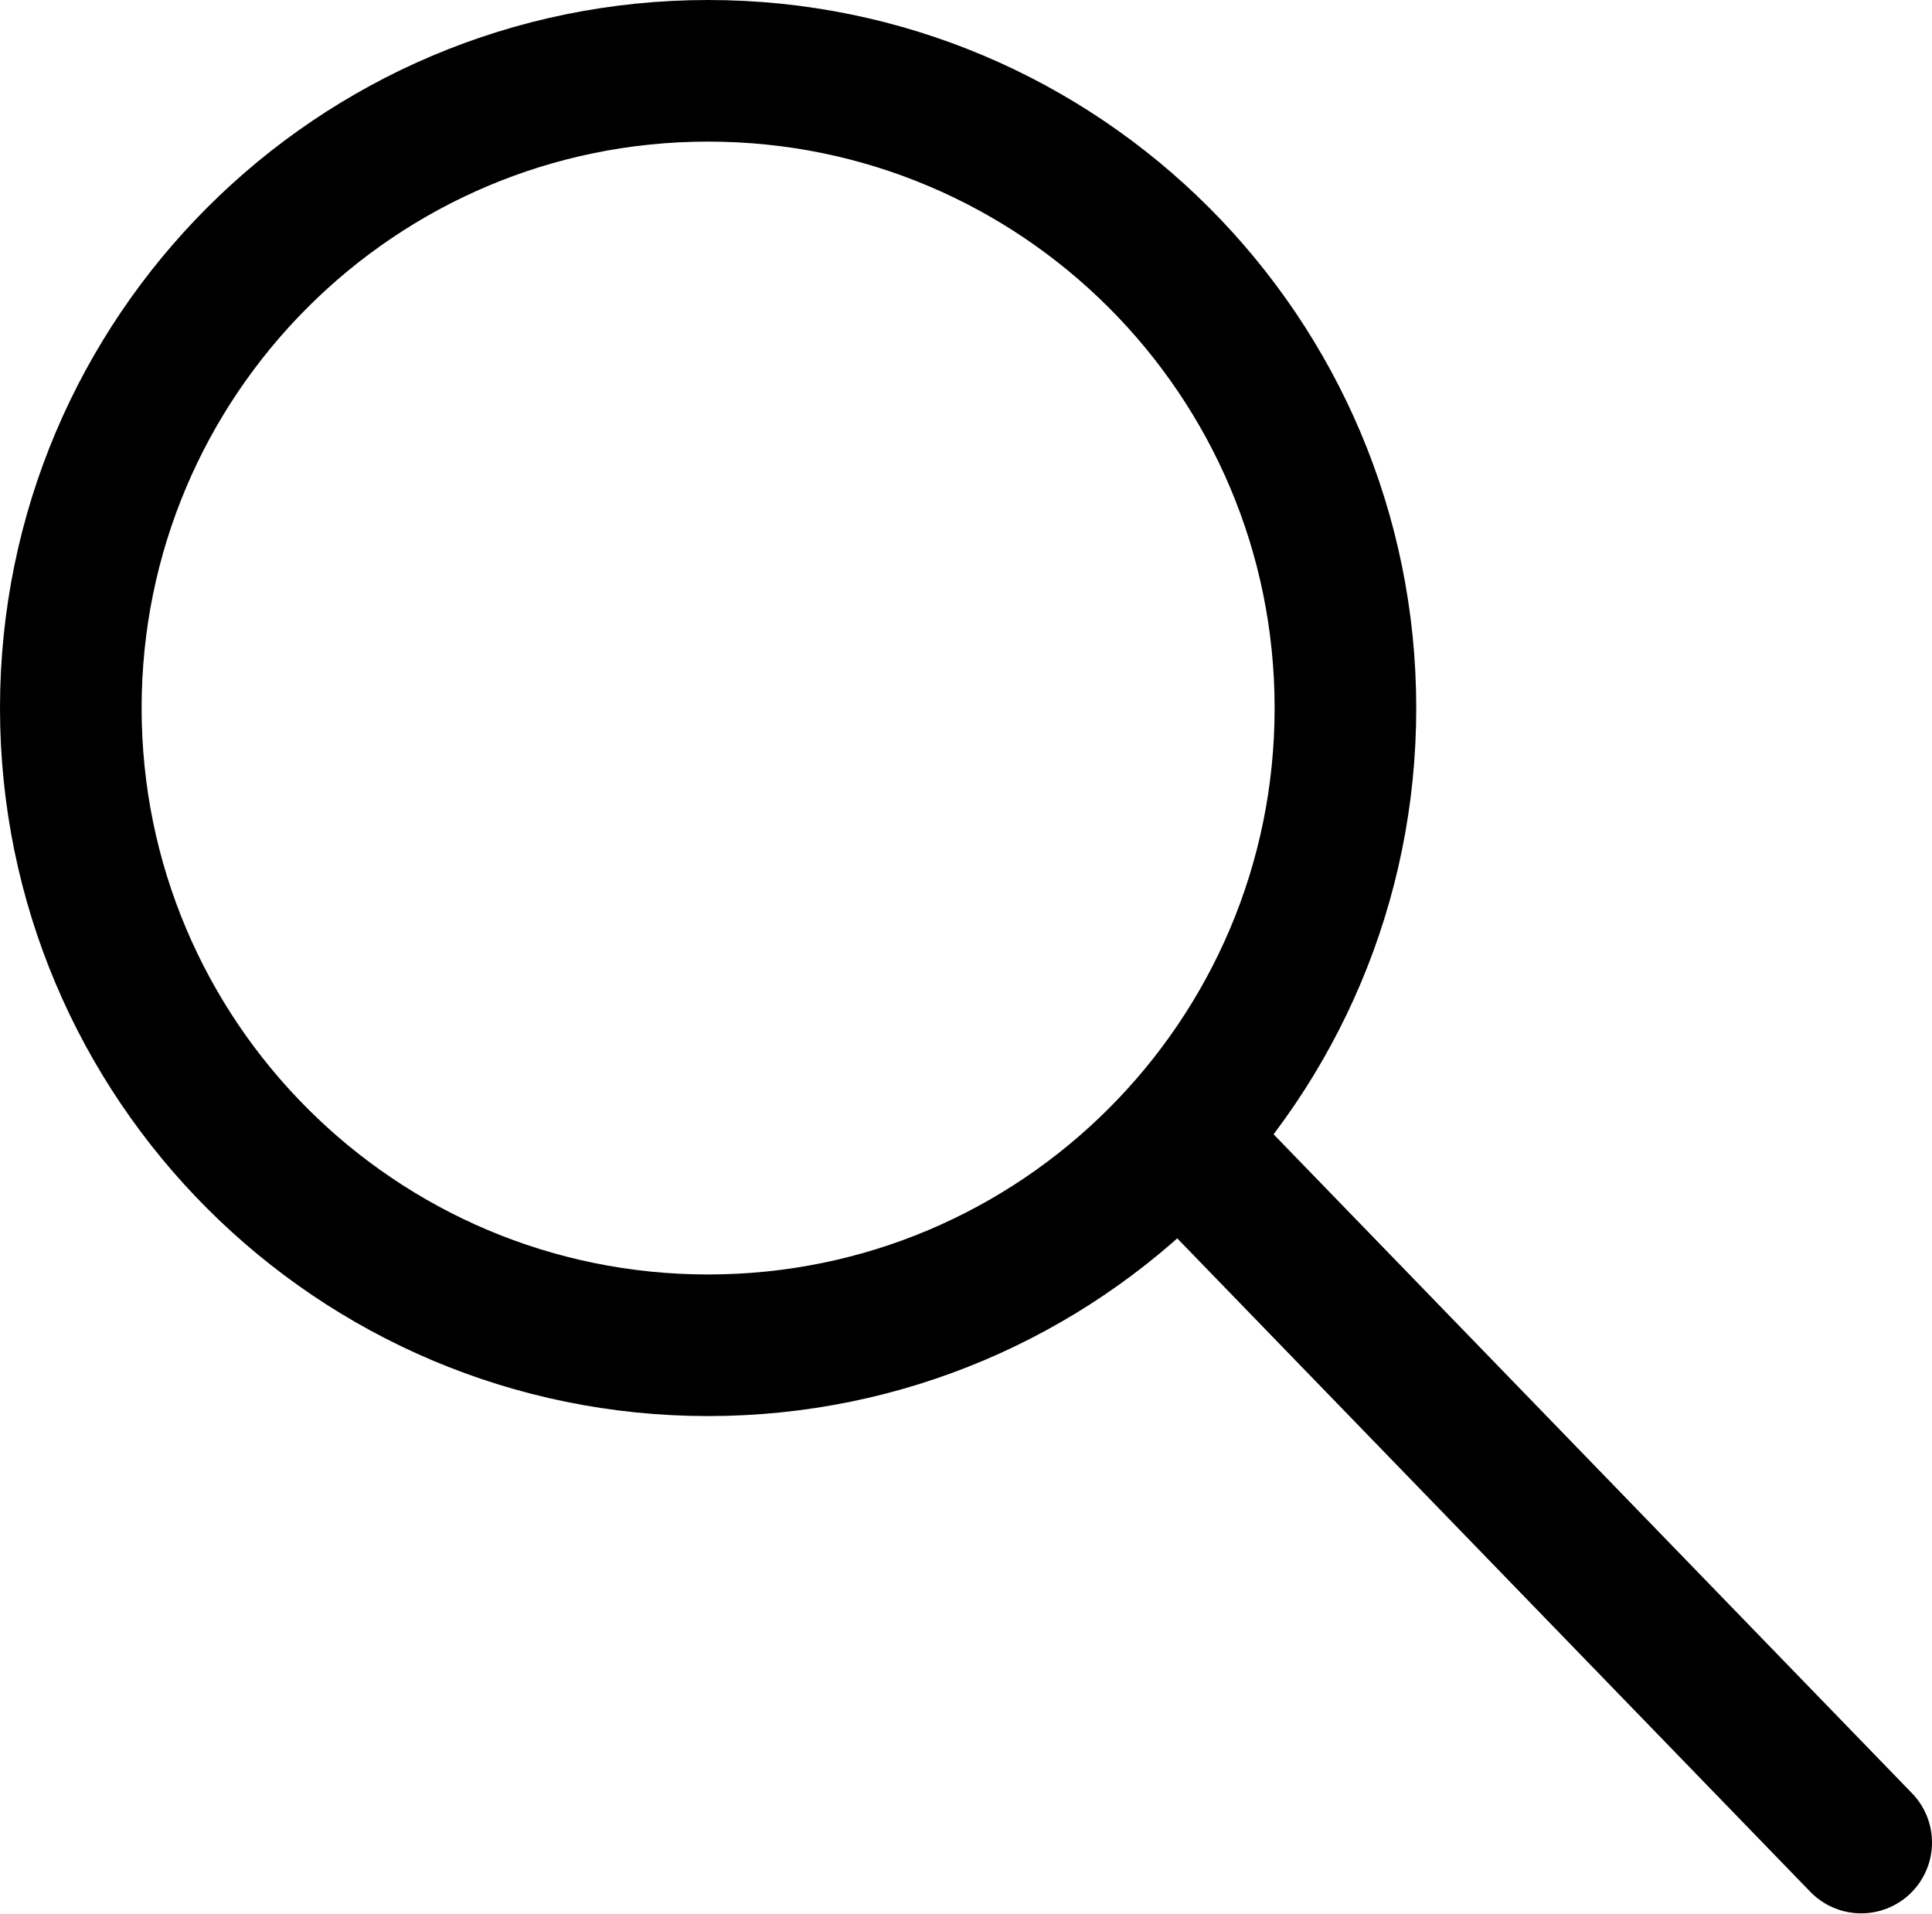
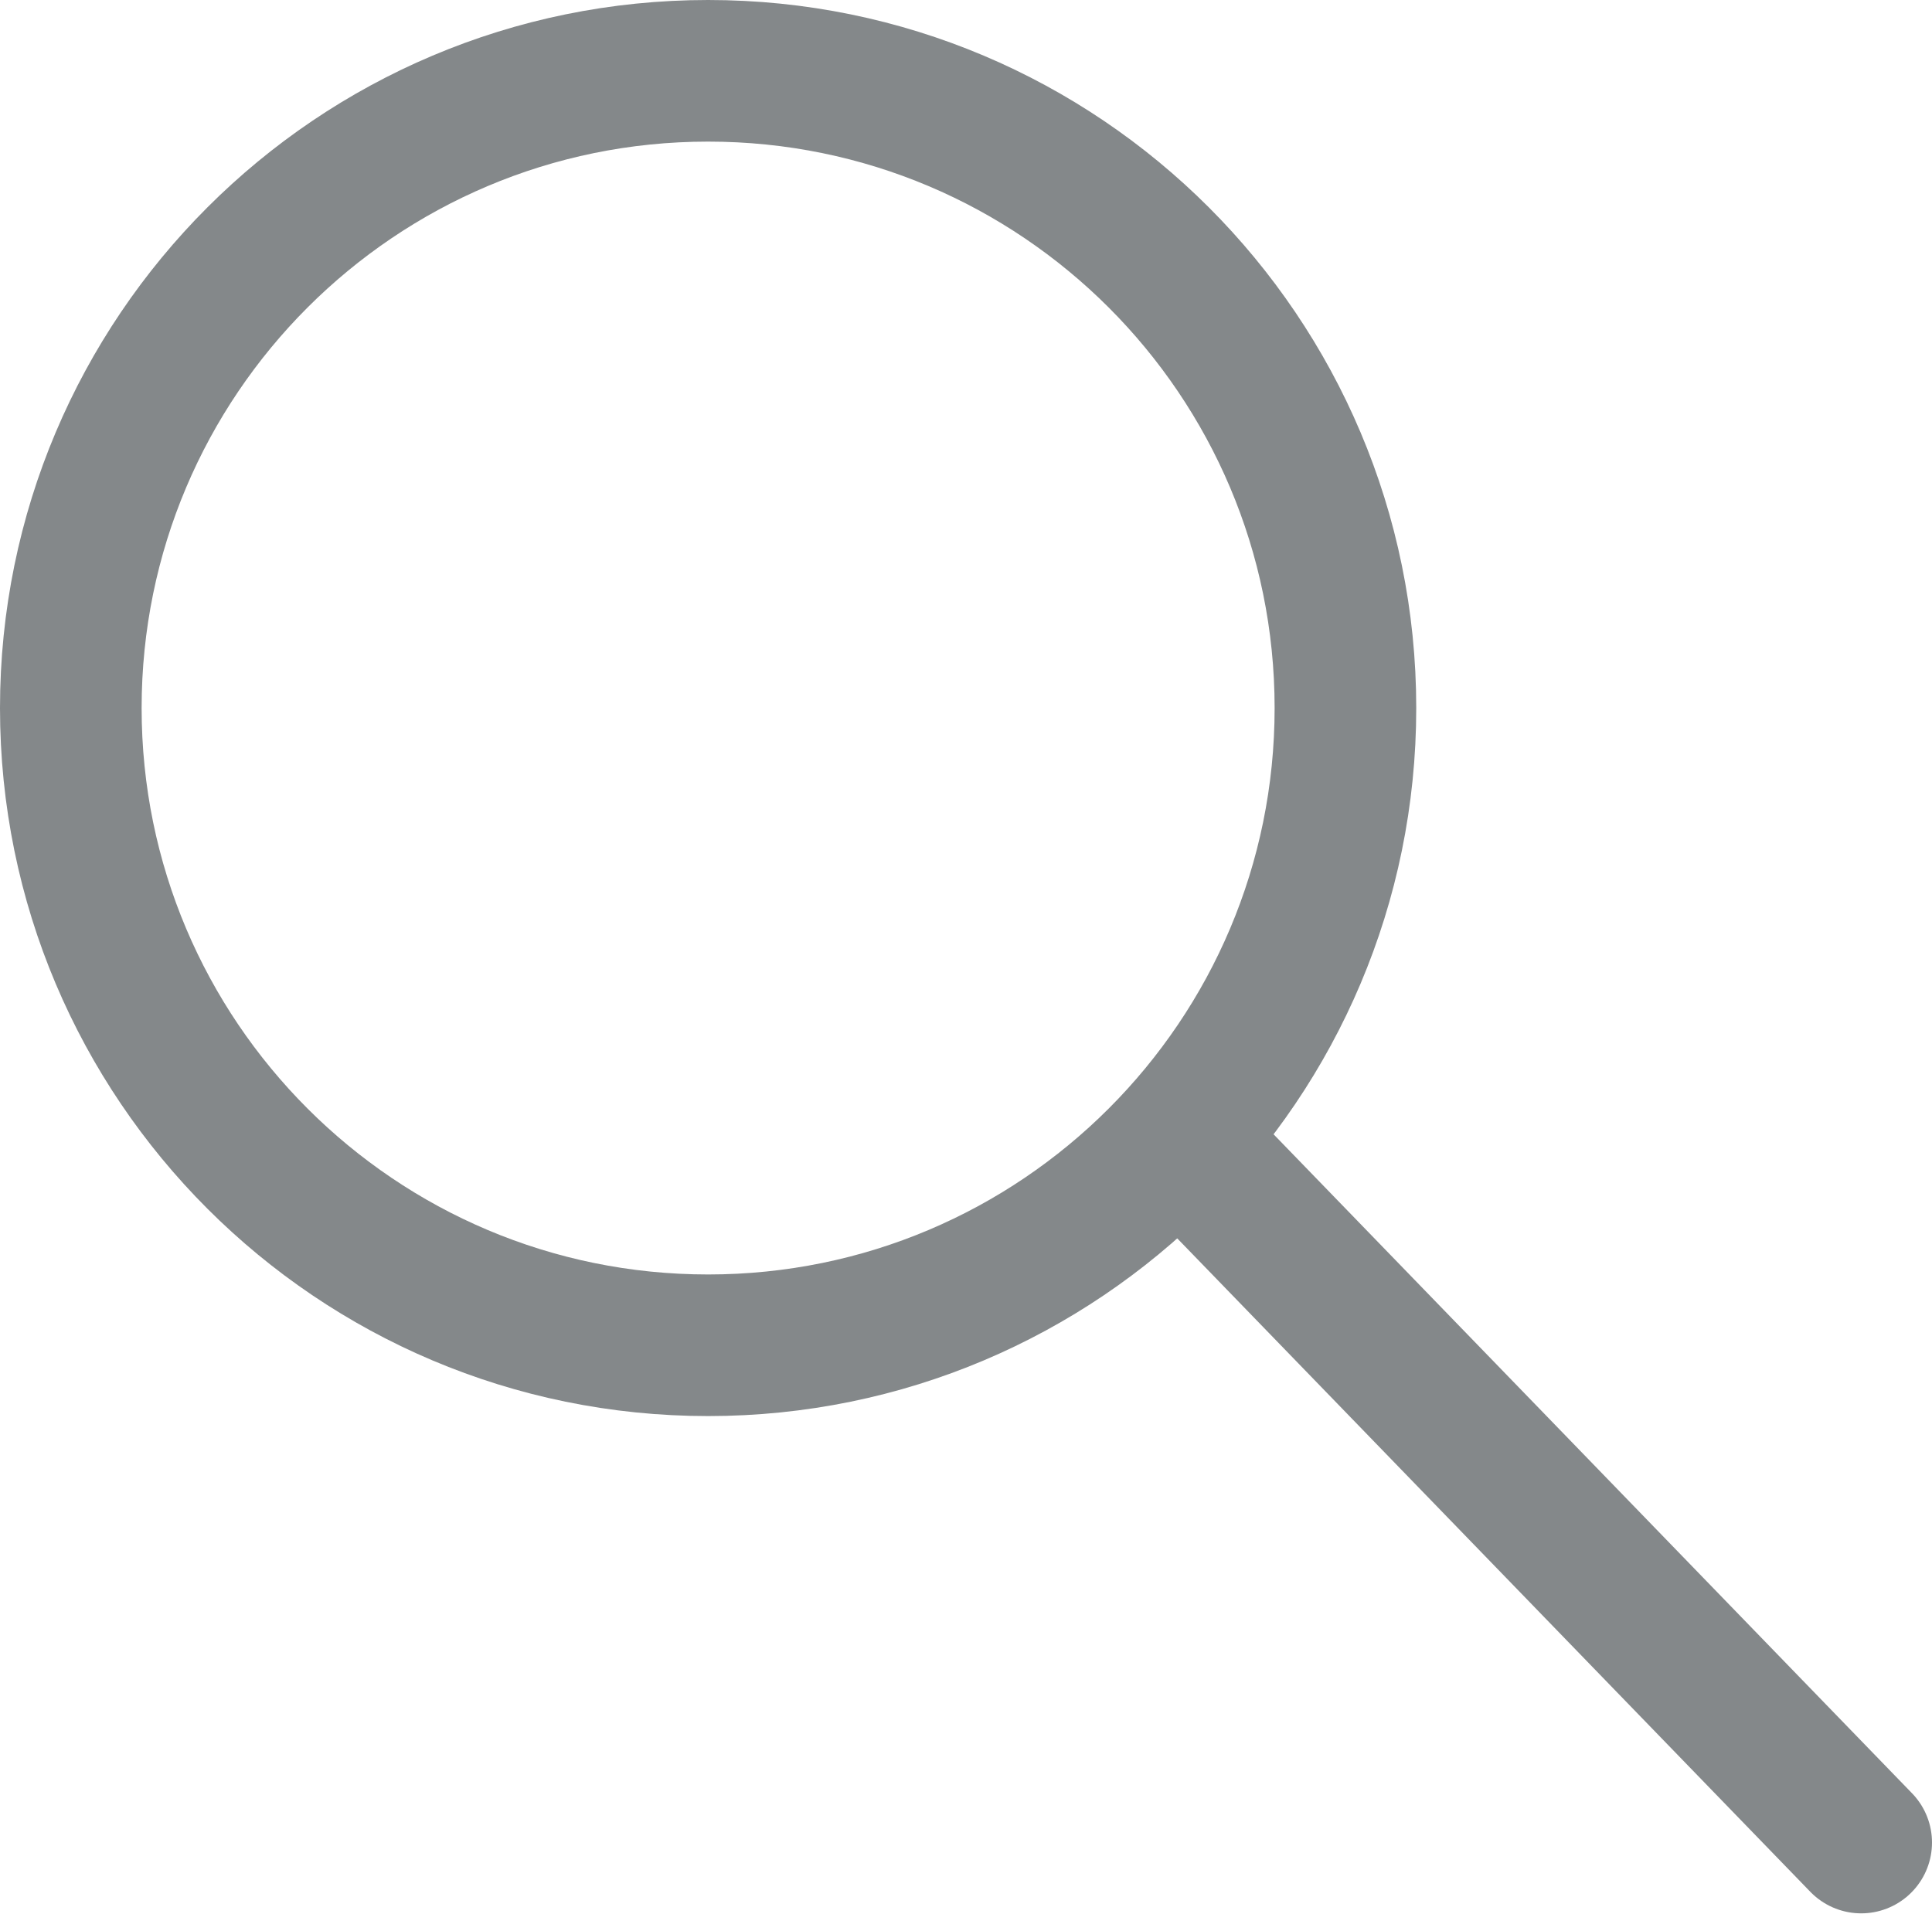
<svg xmlns="http://www.w3.org/2000/svg" id="Layer_1" data-name="Layer 1" viewBox="0 0 468.73 464.26">
  <defs>
-     <style>.cls-1,.cls-2{fill:none;}.cls-2{stroke:#000000;stroke-linecap:round;stroke-width:34.36px;}</style>
+     <style>.cls-1,.cls-2{fill:none;}.cls-2{stroke:#84888A;stroke-linecap:round;stroke-width:34.36px;}</style>
  </defs>
  <g id="Group_9" data-name="Group 9">
    <g id="Ellipse_5" data-name="Ellipse 5">
      <circle class="cls-1" cx="171.8" cy="171.8" r="171.8" />
      <circle class="cls-2" cx="171.8" cy="171.8" r="154.62" />
    </g>
    <line id="Line_2" data-name="Line 2" class="cls-2" x1="451.55" y1="447.08" x2="288.27" y2="278.53" />
  </g>
</svg>
